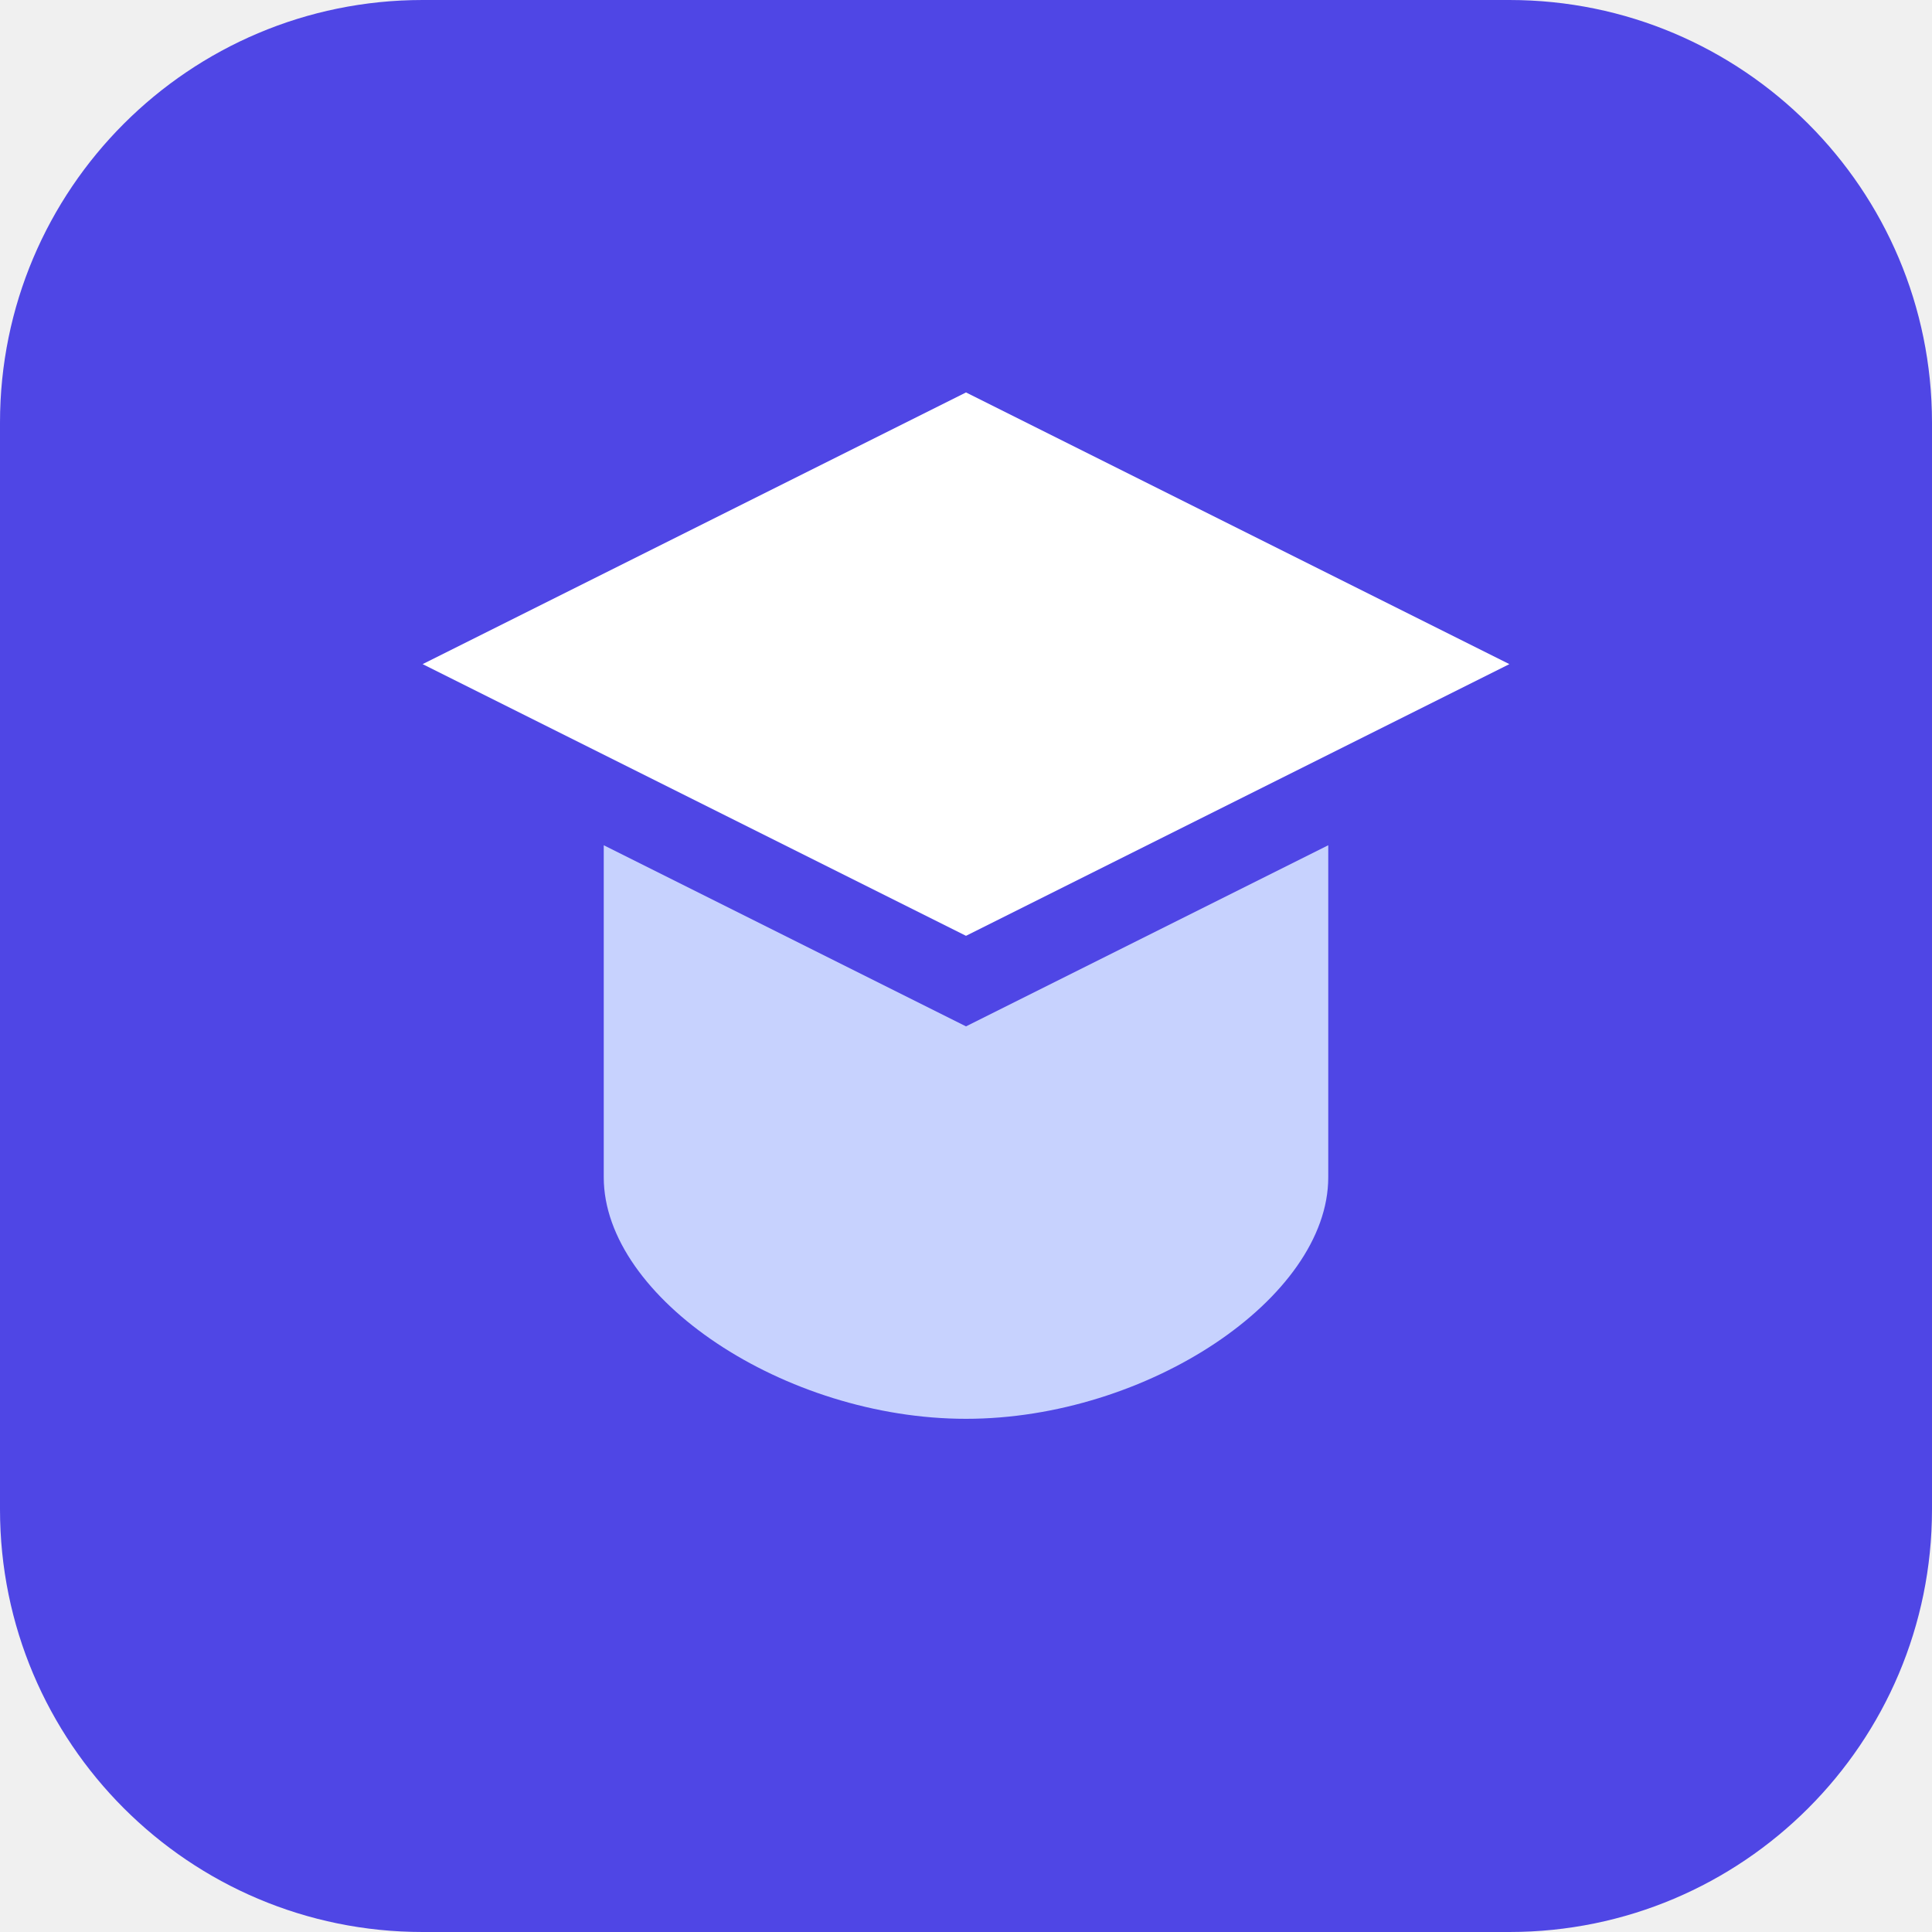
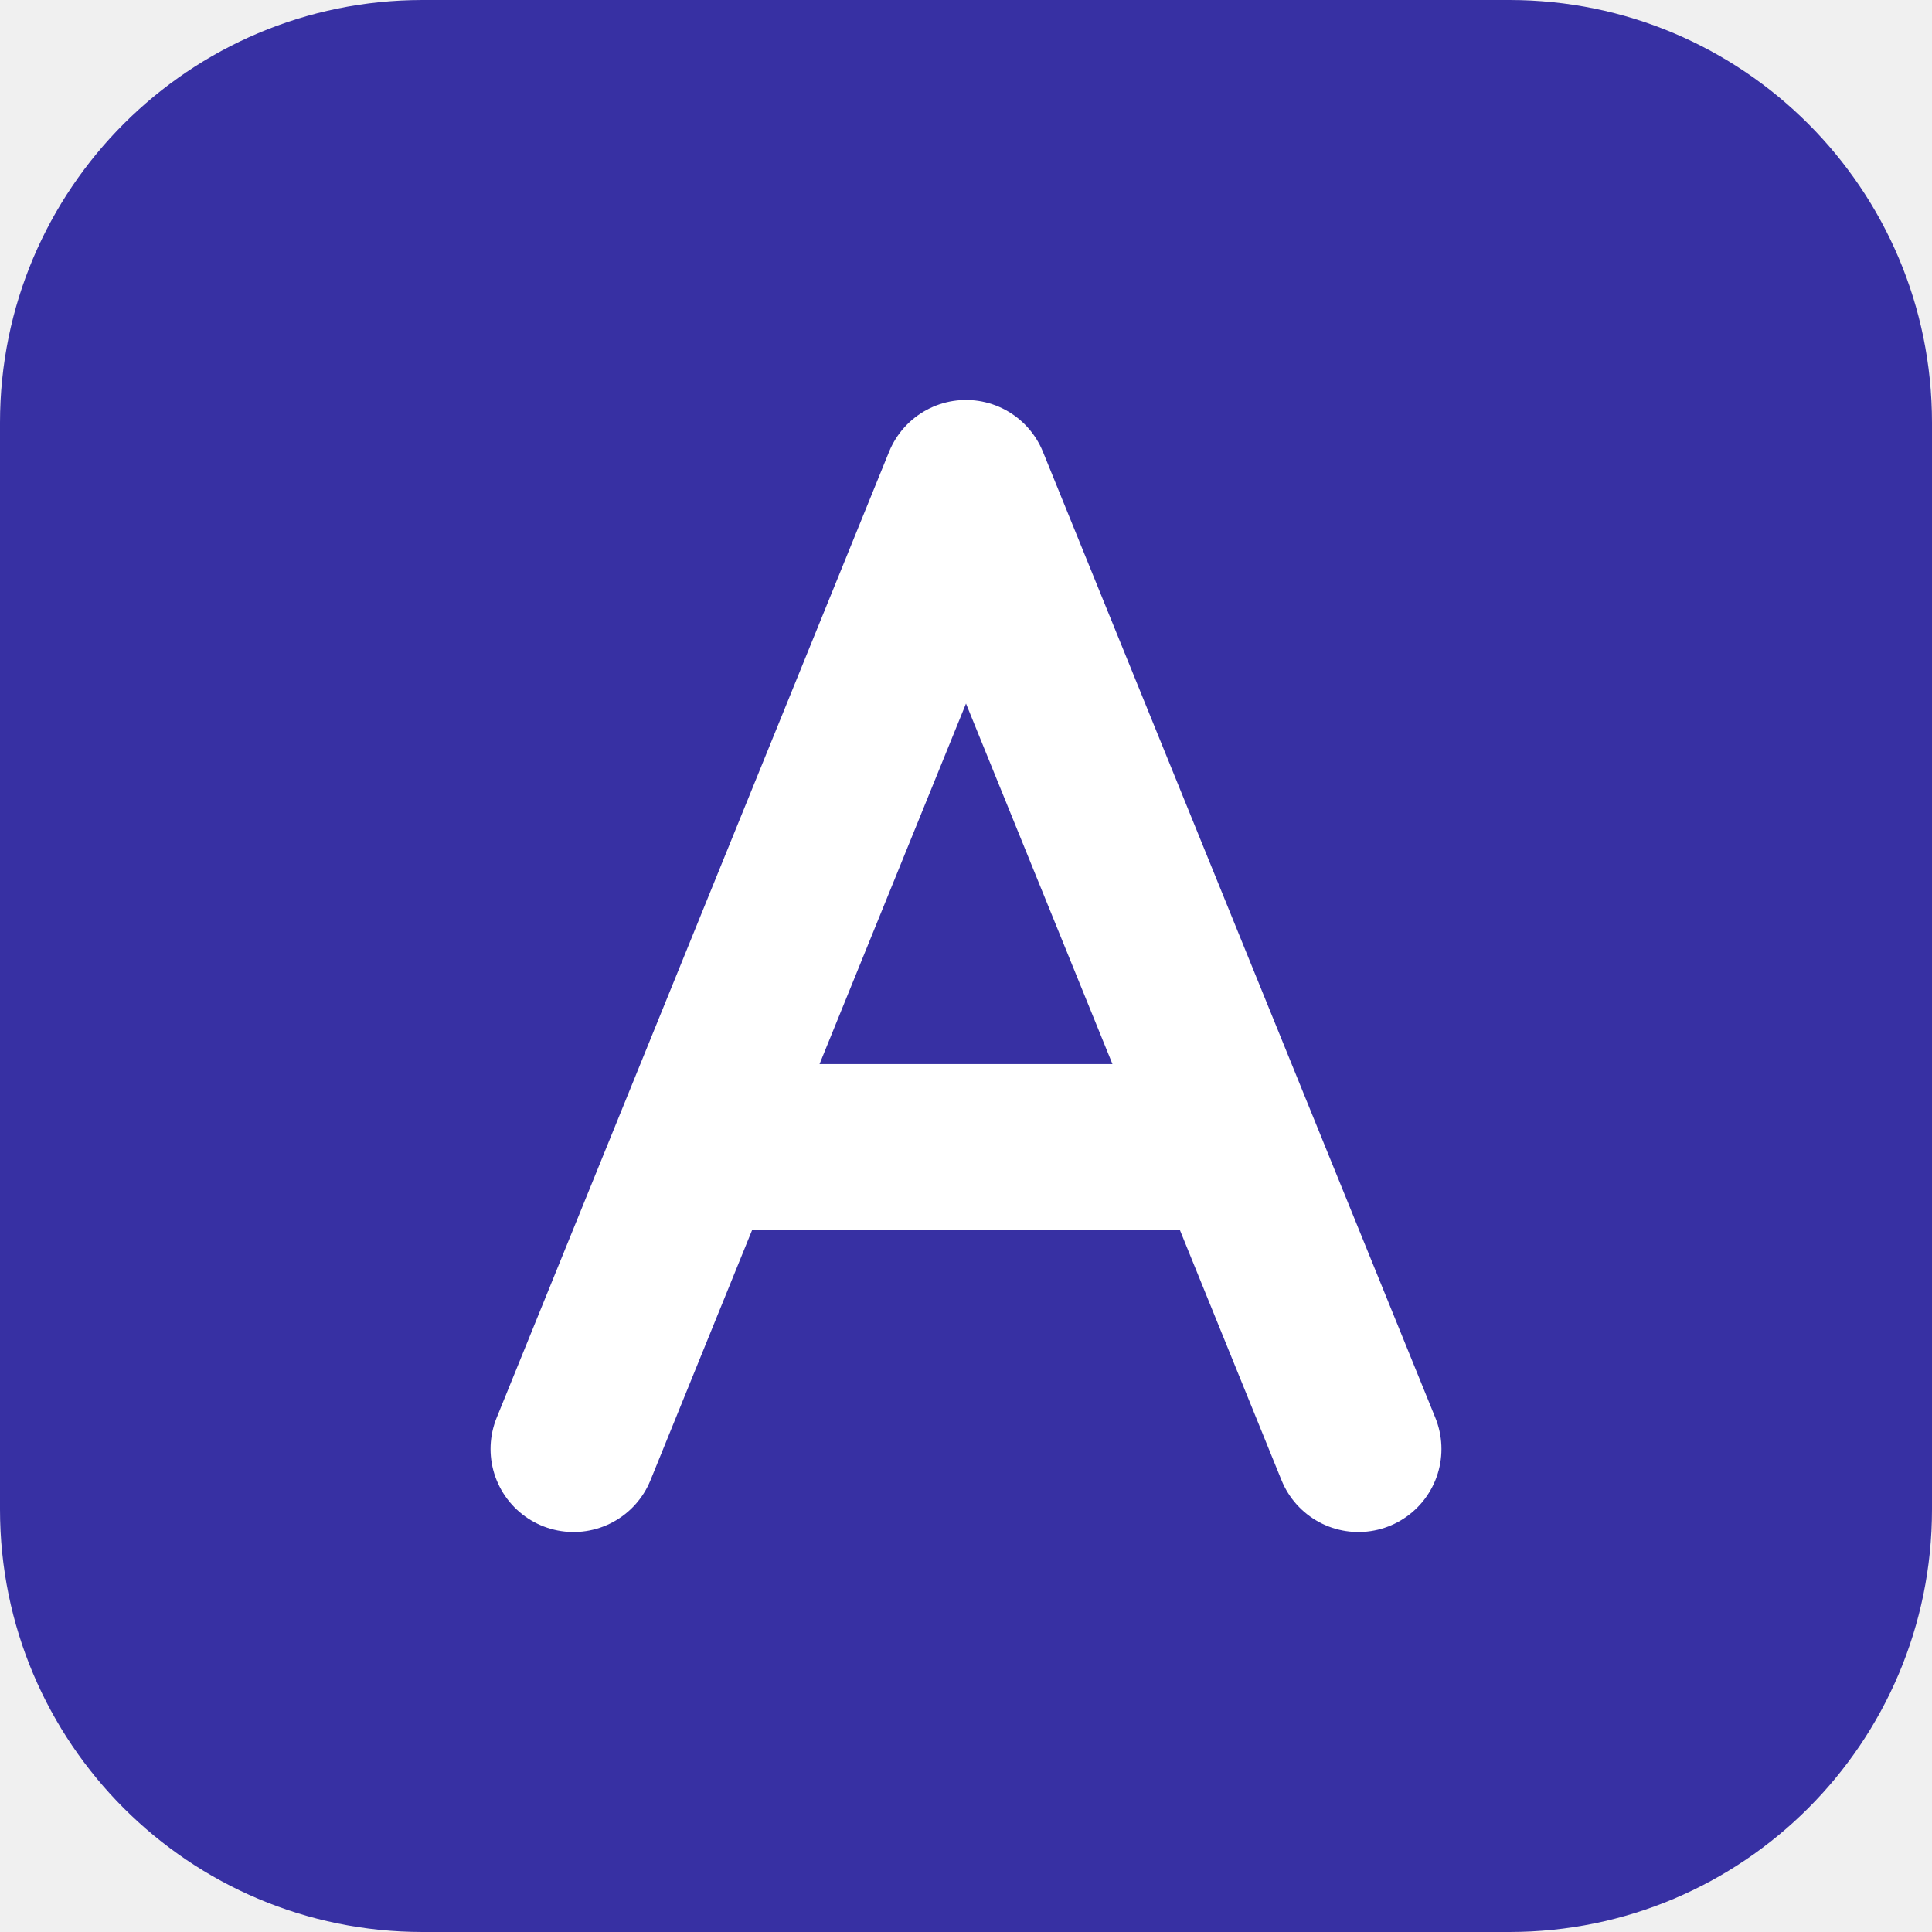
<svg xmlns="http://www.w3.org/2000/svg" viewBox="0 0 64 64">
-   <rect width="64" height="64" rx="14" fill="#4f46e5" />
-   <path d="M14 22 32 13l18 9-18 9z" fill="#fff" />
-   <path d="M20 28v11c0 4 6 8 12 8s12-4 12-8V28l-12 6z" fill="#c7d2fe" />
+   <rect width="64" height="64" rx="14" fill="#3730a3" />
+   <path d="M19 48 32 16l13 32M24 38h16" fill="none" stroke="#fff" stroke-width="5.5" stroke-linecap="round" stroke-linejoin="round" />
</svg>
